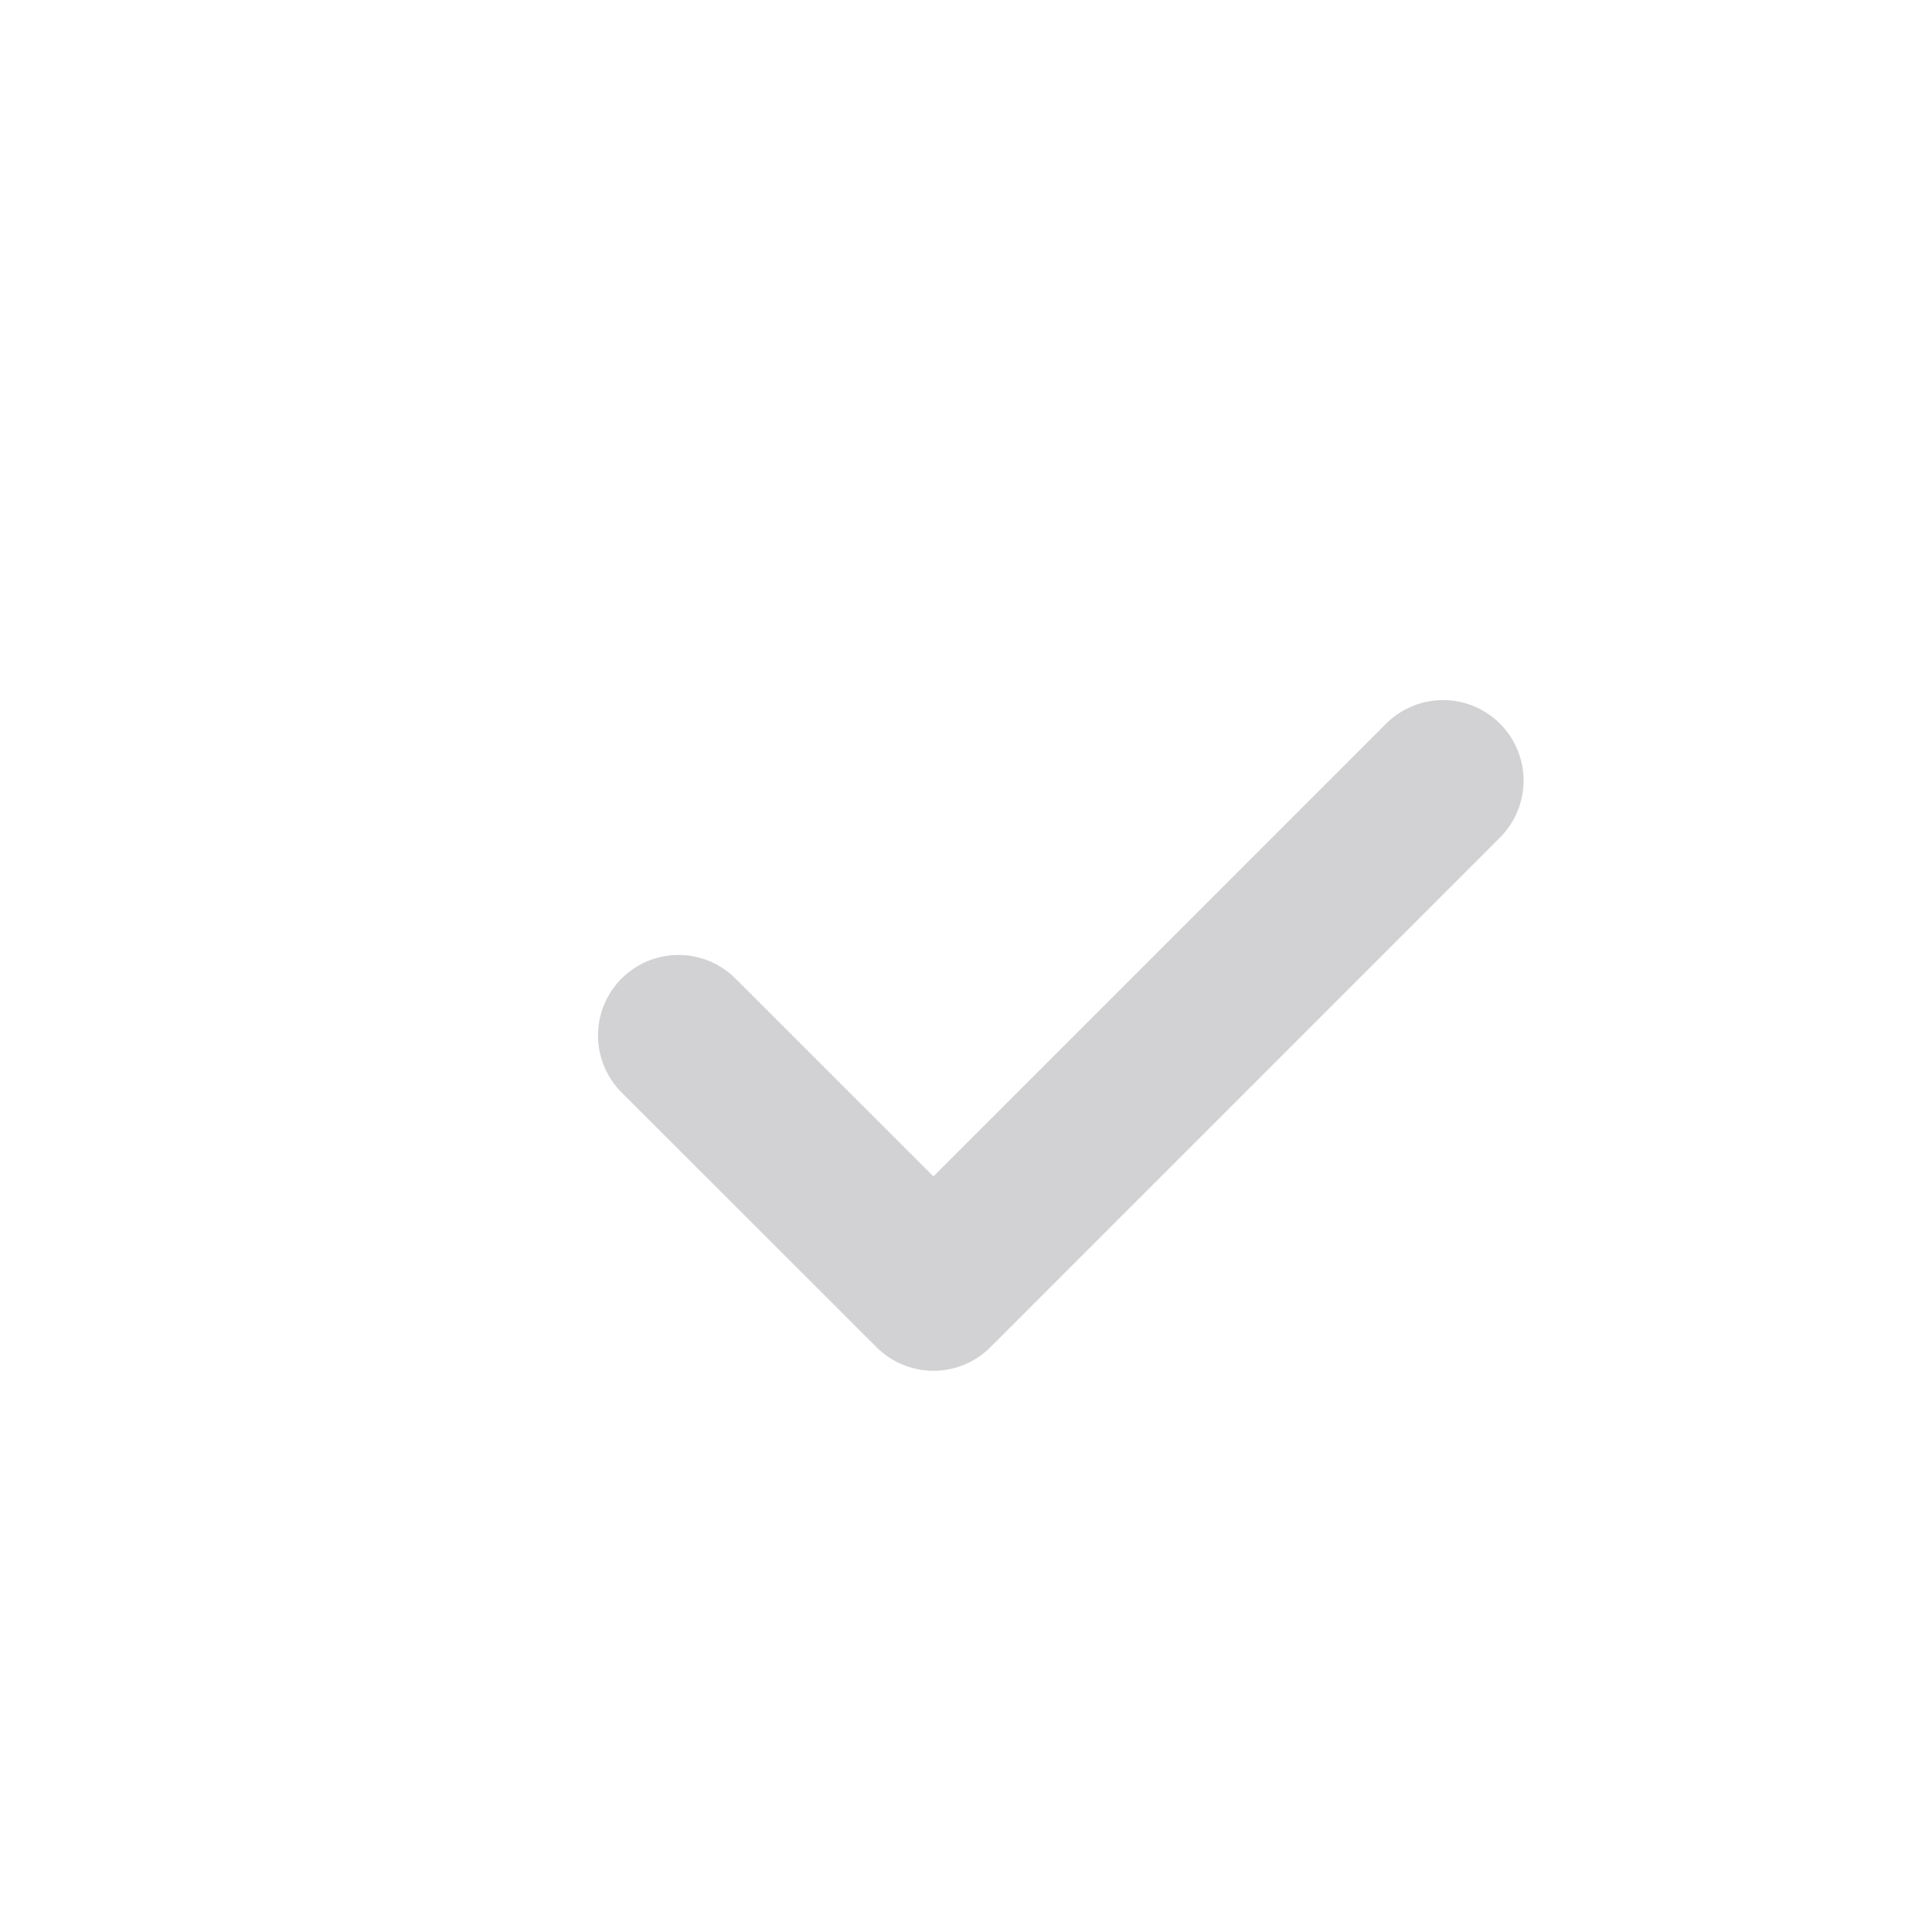
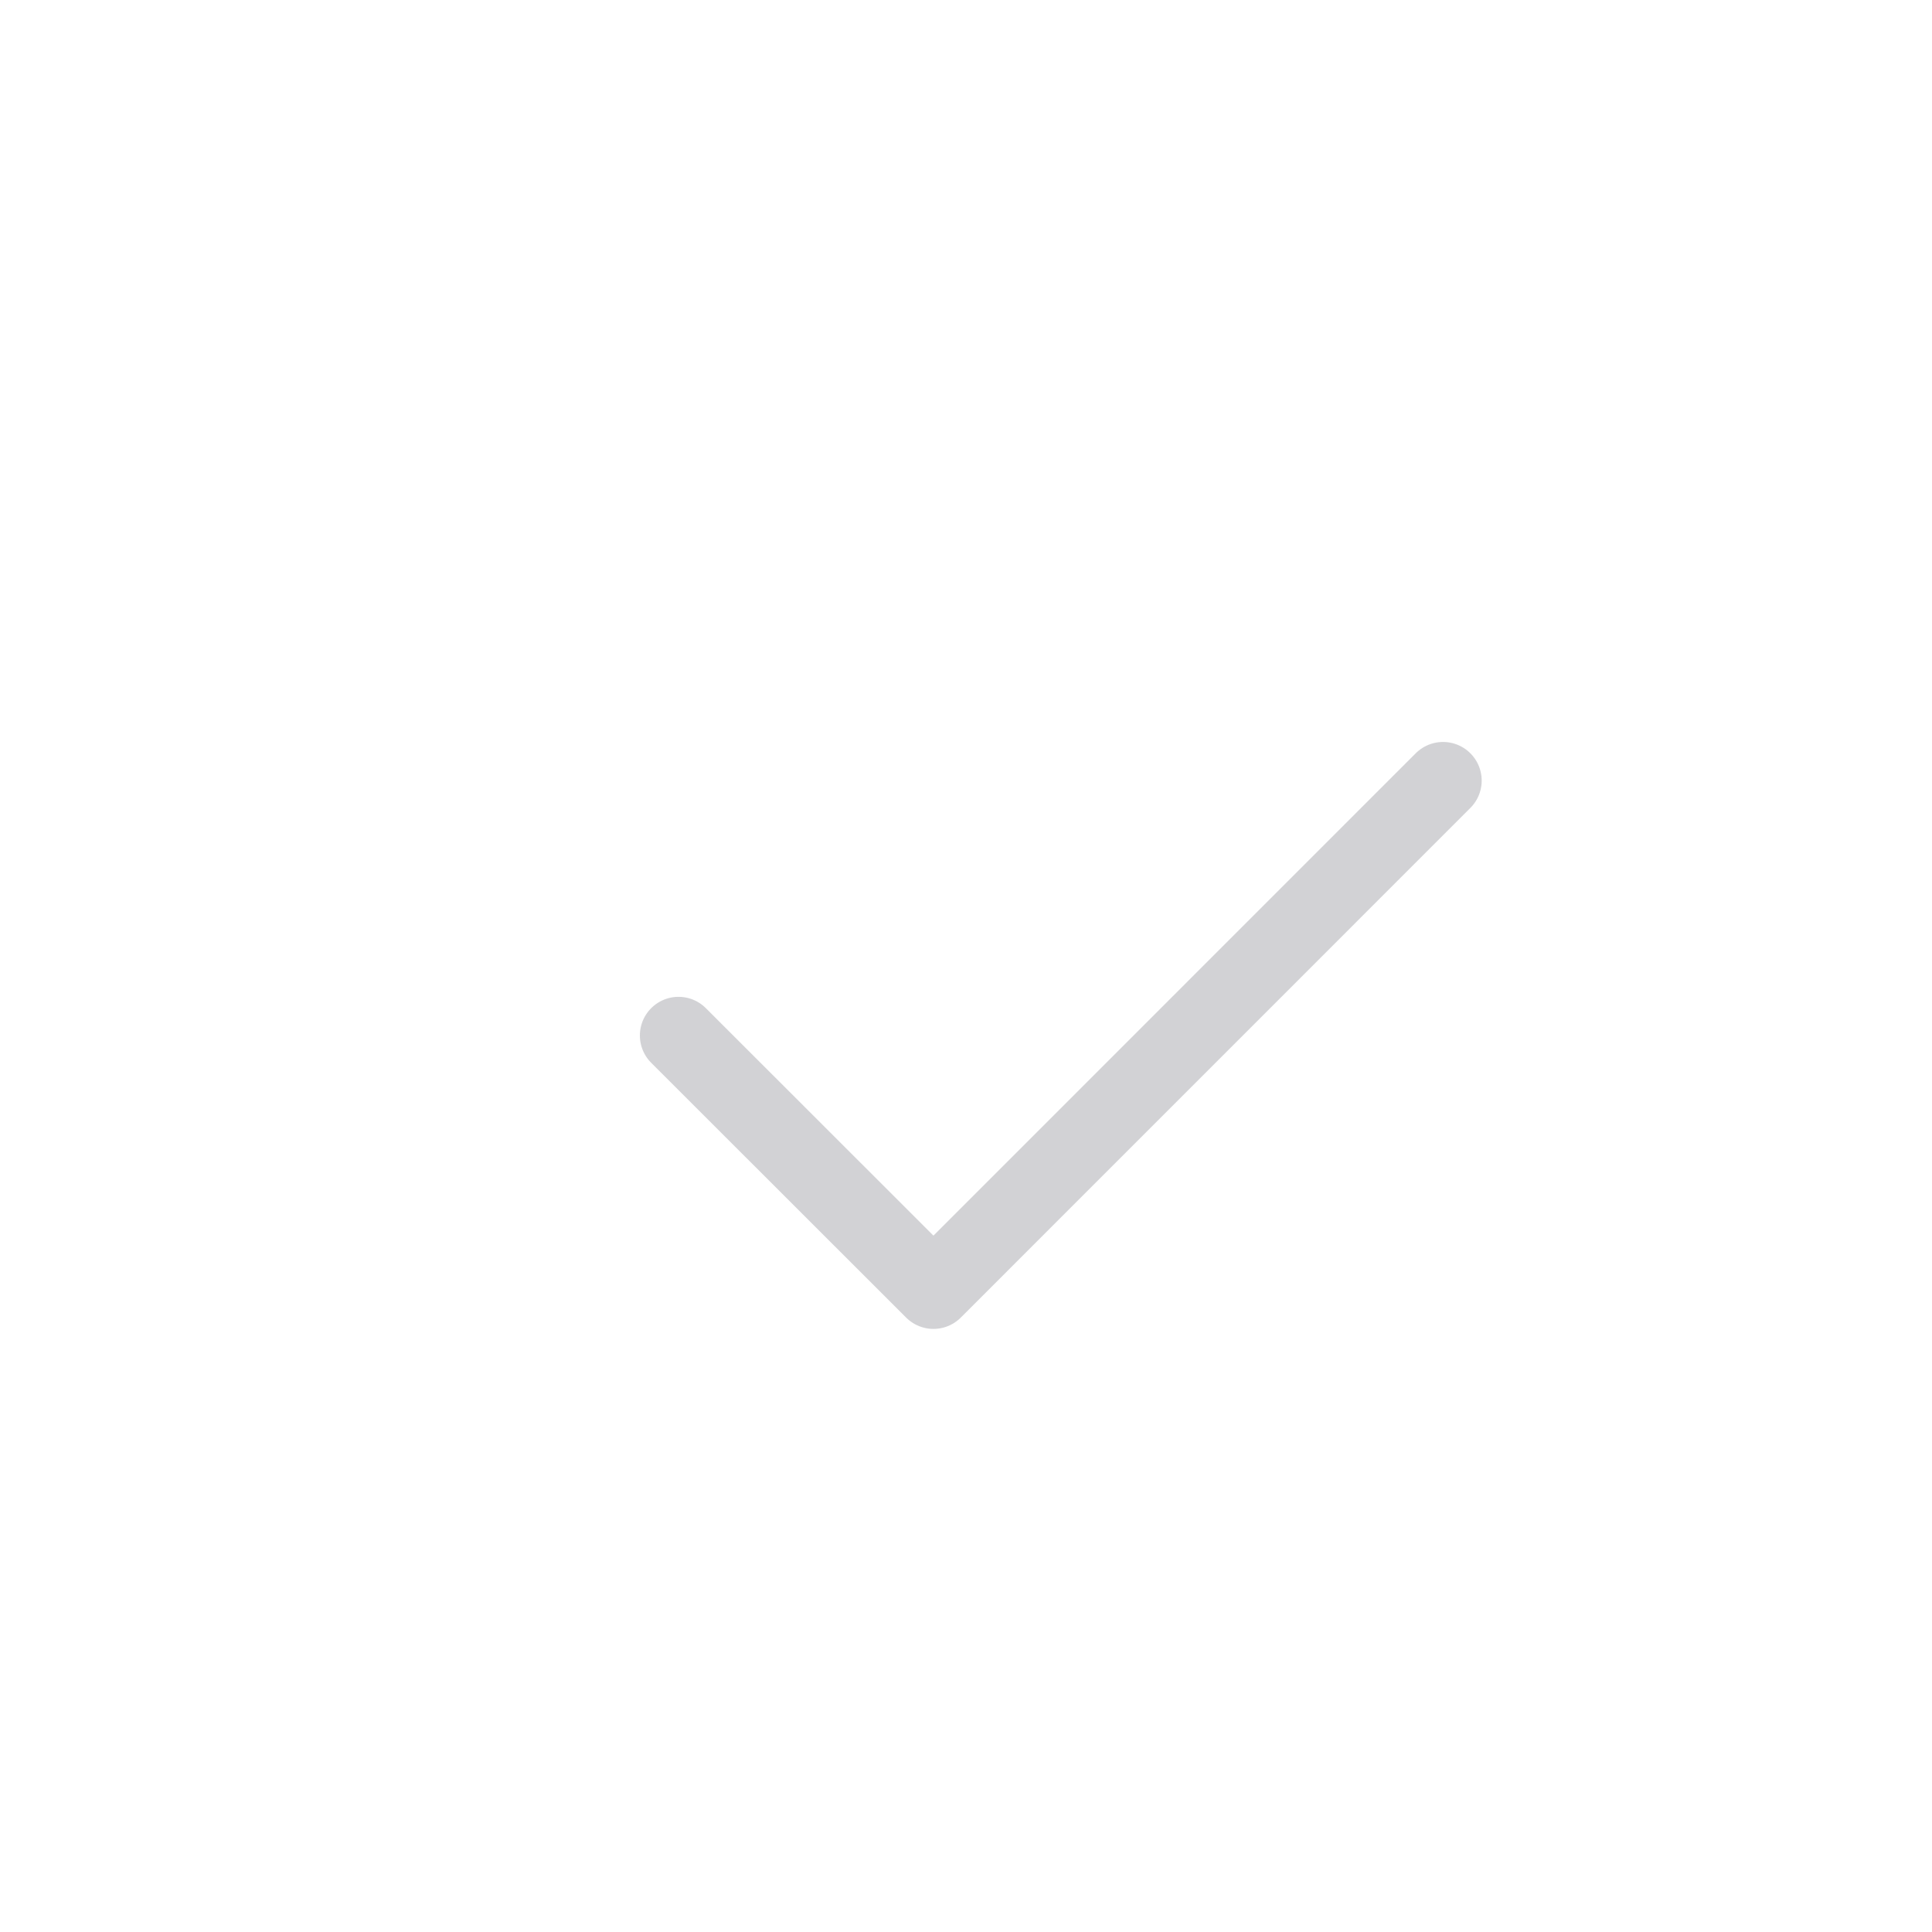
<svg xmlns="http://www.w3.org/2000/svg" width="25" height="25" viewBox="0 0 25 25" fill="none">
-   <path d="M8.78 13.399L12.079 16.696L18.673 10.101" stroke="#D2D2D5" stroke-width="2.084" stroke-linecap="round" stroke-linejoin="round" />
+   <path d="M8.78 13.399L12.079 16.696L18.673 10.101" stroke="#D2D2D5" strokeWidth="2.084" stroke-linecap="round" stroke-linejoin="round" />
</svg>
